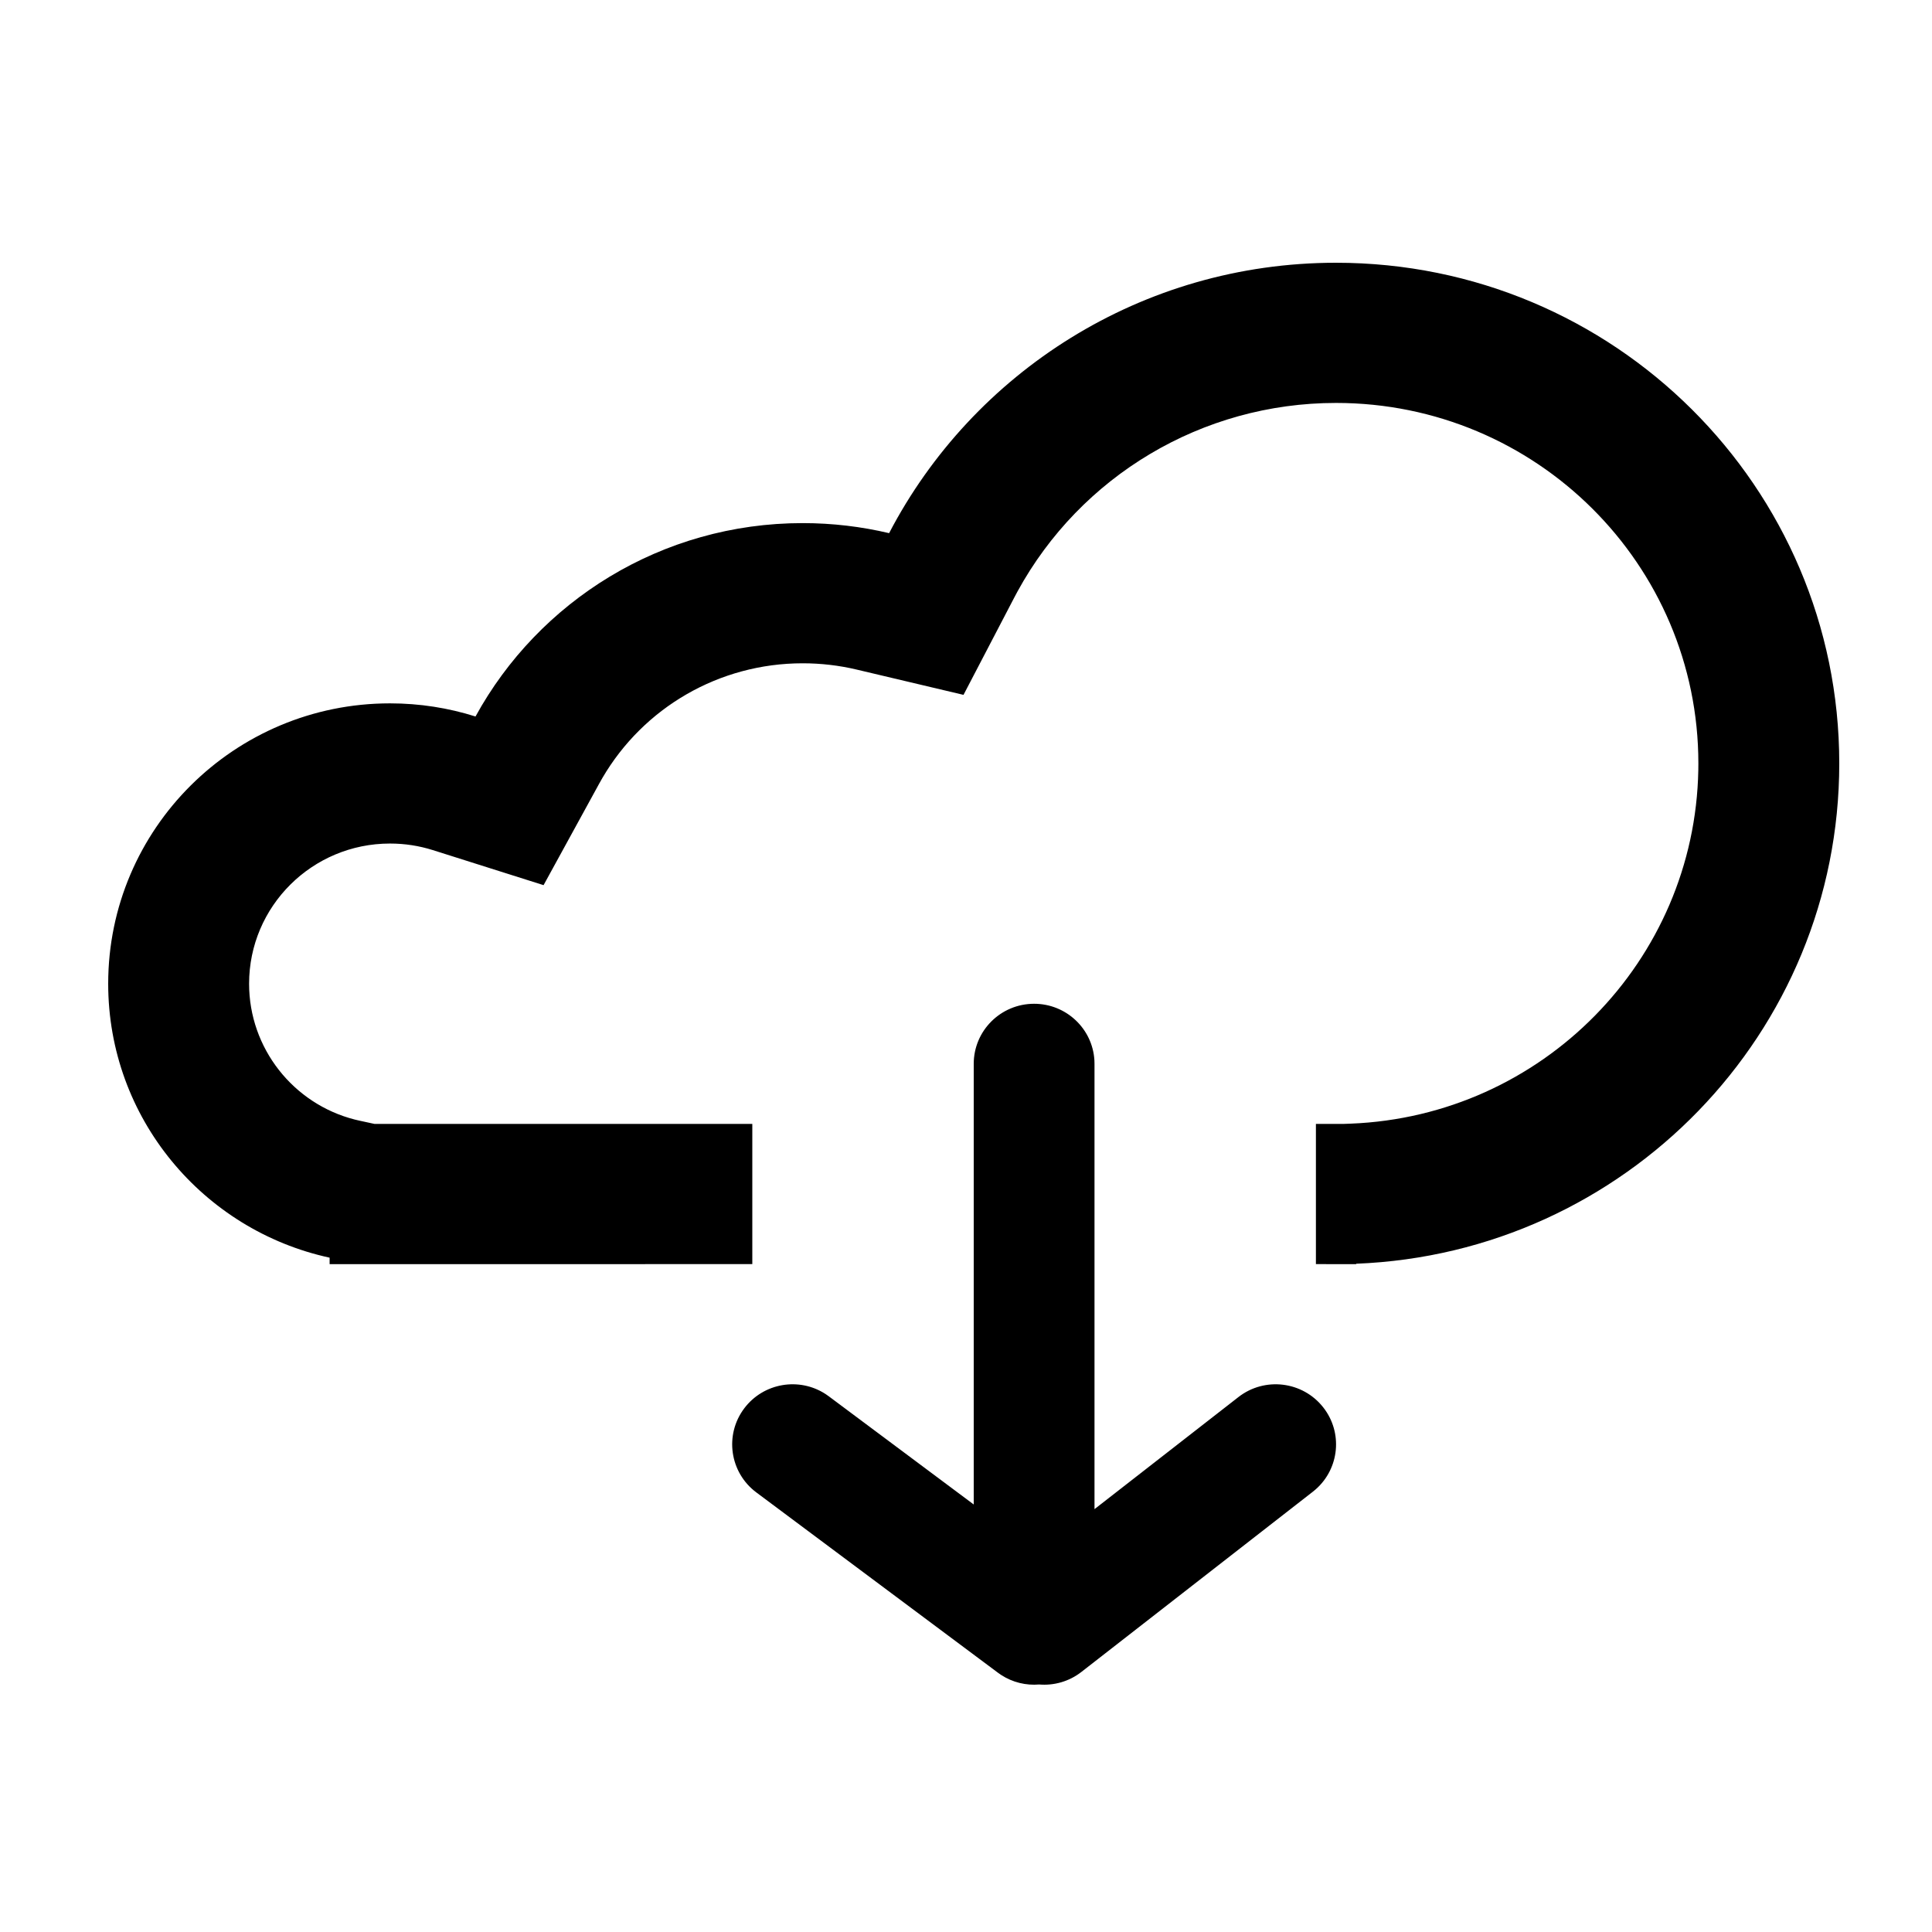
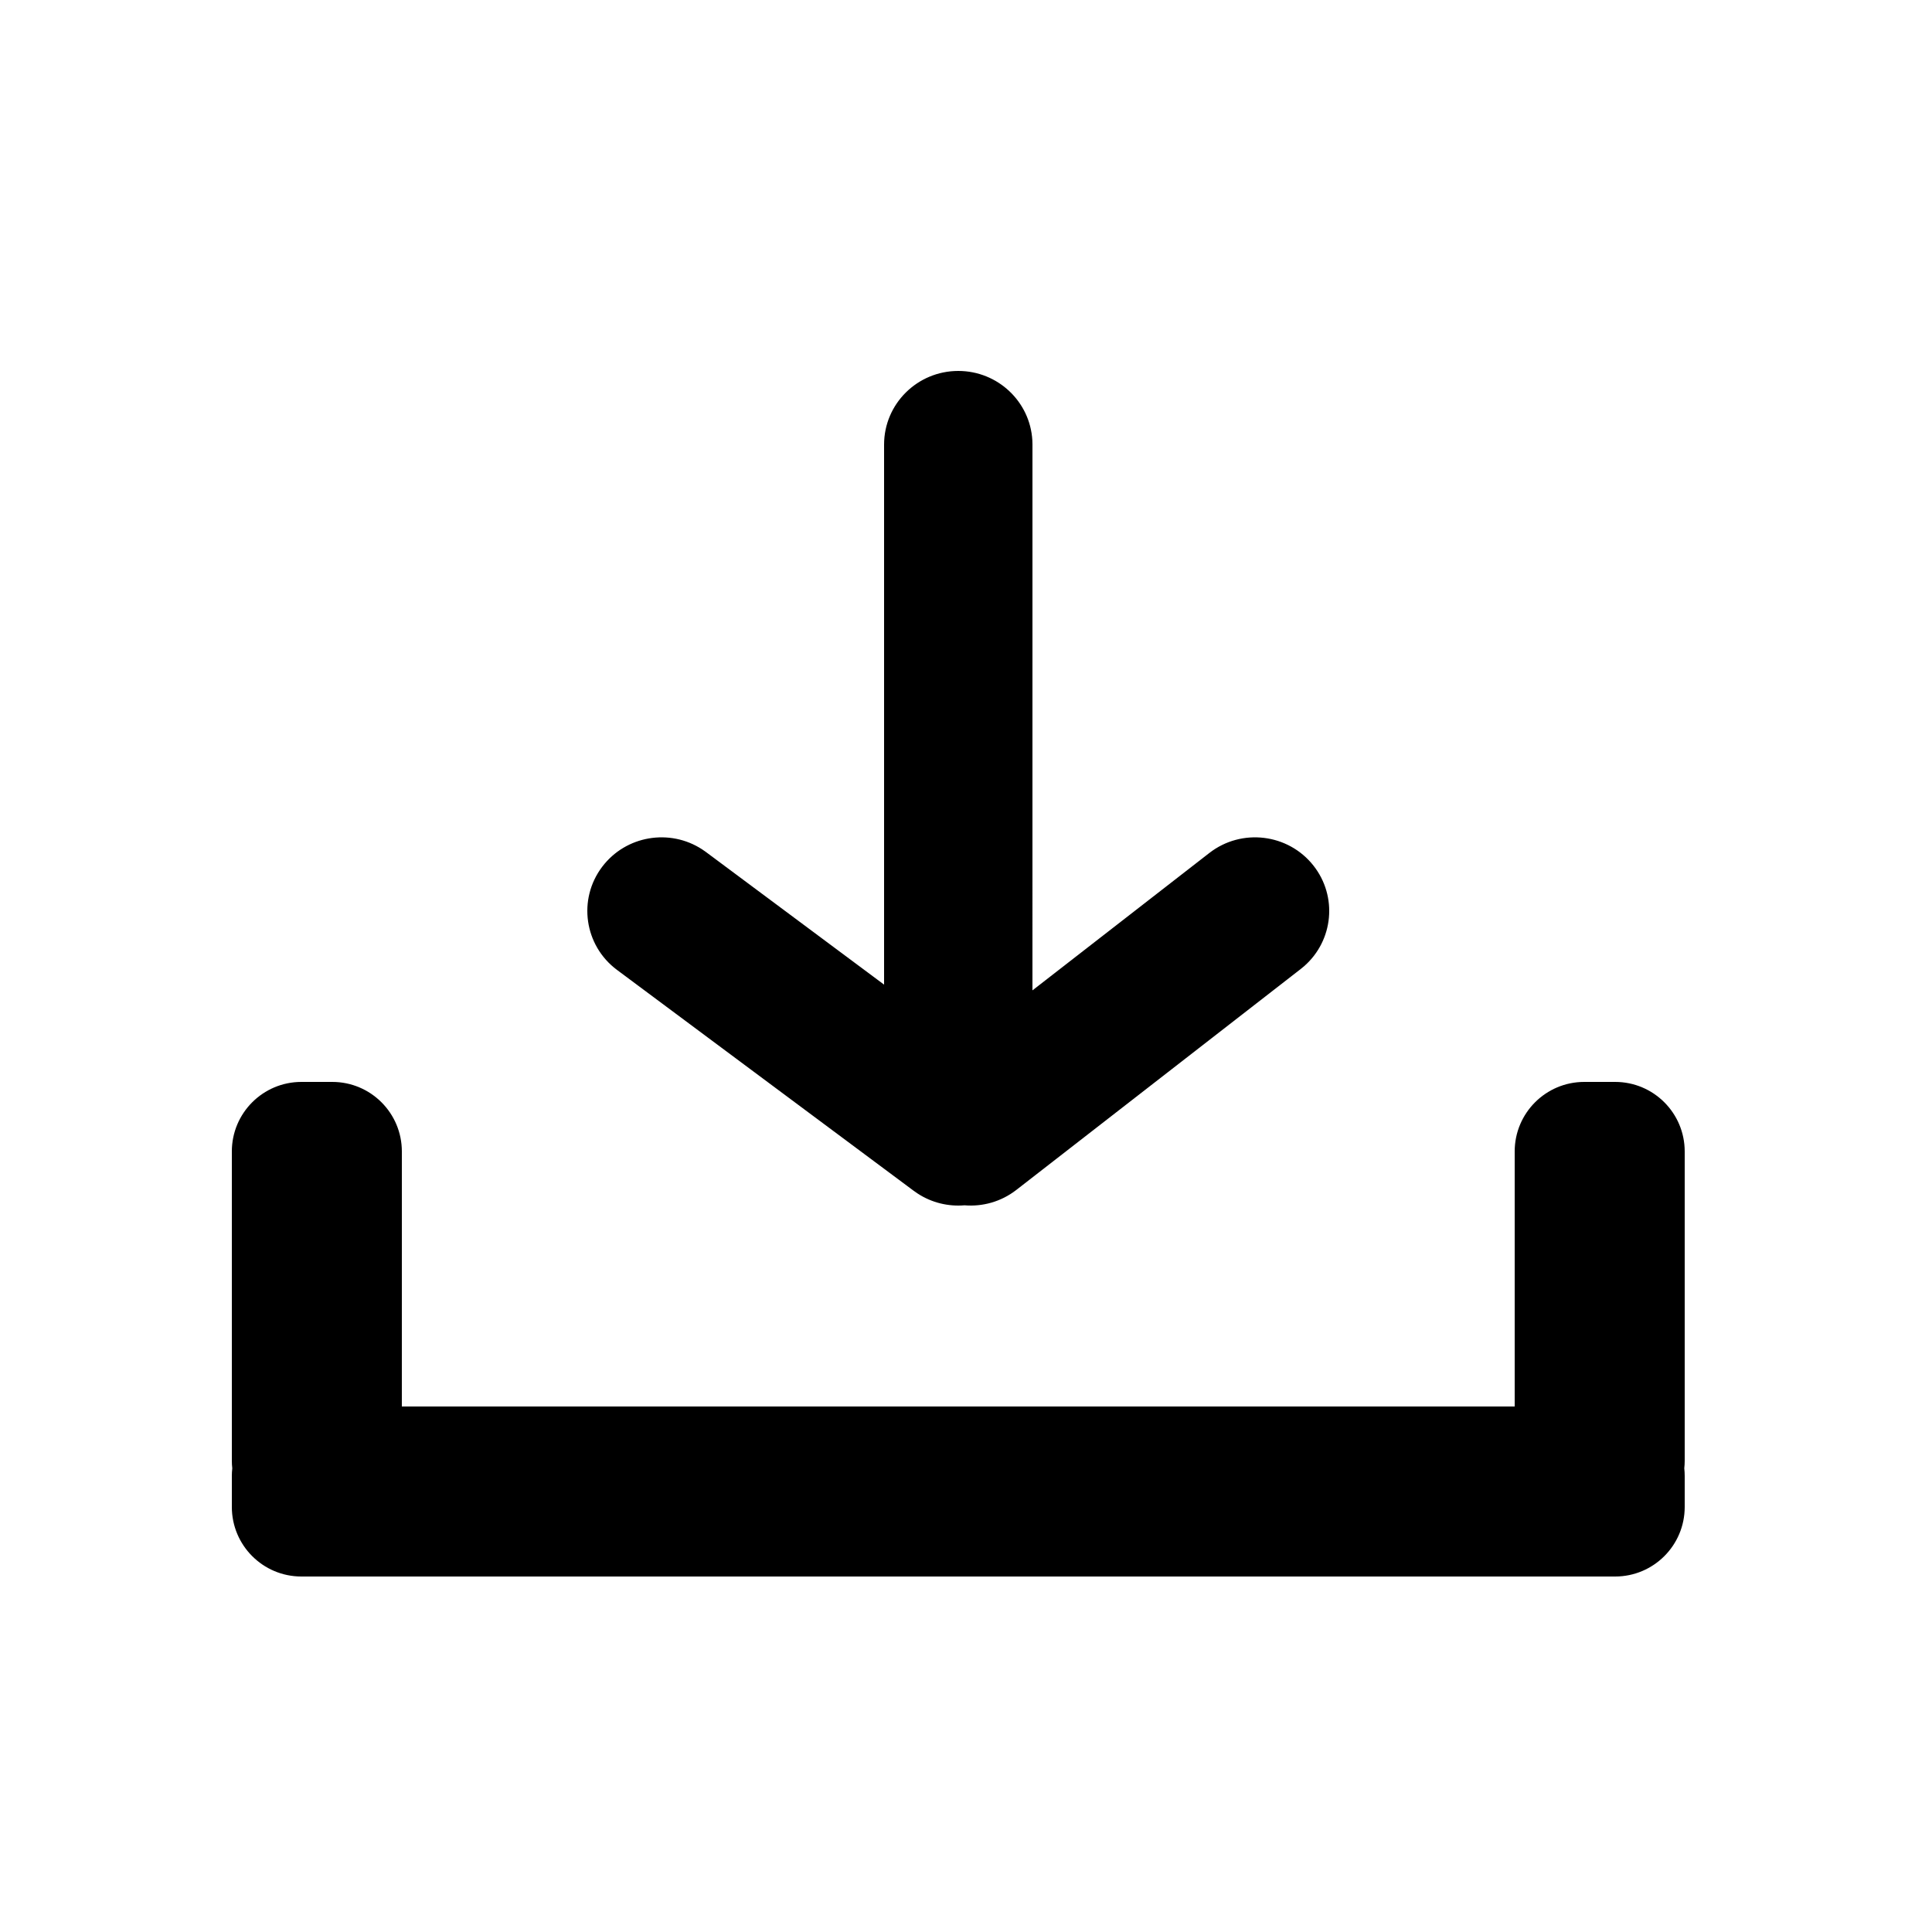
<svg xmlns="http://www.w3.org/2000/svg" width="125px" height="125px" viewBox="0 0 125 125" version="1.1">
-   <g id="icon-/-download" stroke="none" stroke-width="1" fill="none" fill-rule="evenodd">
-     <path d="M66.907,64.944 C68.988,64.944 70.689,66.562 70.808,68.602 L70.814,68.831 L70.814,97.641 L80.127,90.389 C81.826,89.066 84.282,89.364 85.612,91.055 C86.891,92.68 86.663,95.002 85.133,96.354 L84.943,96.512 L69.966,108.174 C69.159,108.802 68.18,109.065 67.233,108.986 C66.389,109.057 65.519,108.856 64.765,108.364 L64.563,108.222 L48.935,96.56 C47.209,95.272 46.859,92.836 48.154,91.118 C49.399,89.467 51.711,89.081 53.421,90.199 L53.623,90.341 L63,97.339 L63,68.831 C63,66.684 64.749,64.944 66.907,64.944 Z M86.442,17 C104.423,17 119,31.503 119,49.394 C119,66.851 105.122,81.083 87.745,81.763 L87.744,81.789 L85.139,81.788 L85.139,72.716 L86.922,72.717 L87.386,72.7 C99.782,72.214 109.654,62.162 109.88,49.826 L109.884,49.394 C109.884,36.513 99.388,26.07 86.442,26.07 C77.751,26.07 69.913,30.812 65.839,38.256 L65.617,38.672 L62.339,44.957 L55.416,43.319 C54.287,43.052 53.121,42.915 51.93,42.915 C46.525,42.915 41.635,45.783 38.974,50.335 L38.769,50.698 L35.169,57.269 L28.002,55.001 C27.119,54.722 26.191,54.577 25.233,54.577 C20.198,54.577 16.116,58.638 16.116,63.648 C16.116,67.821 18.976,71.421 22.954,72.435 L23.27,72.509 L24.23,72.717 L48.674,72.716 L48.674,81.788 L21.326,81.789 L21.326,81.371 C13.134,79.592 7,72.332 7,63.648 C7,53.629 15.163,45.507 25.233,45.507 C27.161,45.507 29.02,45.805 30.765,46.357 C34.849,38.903 42.796,33.845 51.93,33.845 C53.856,33.845 55.73,34.07 57.525,34.495 C62.945,24.101 73.86,17 86.442,17 Z" id="Combined-Shape" fill="#000000" fill-rule="nonzero" />
-     <path d="" id="Path-20" stroke="#000000" stroke-width="2" />
+   <g id="icon-/-download-2" stroke="none" stroke-width="1" fill="none" fill-rule="evenodd">
+     <path d="M21.5,70 C23.985,70 26,72.015 26,74.5 L25.999,91 L98,91 L98,74.5 C98,72.015 100.015,70 102.5,70 L104.5,70 C106.985,70 109,72.015 109,74.5 L109,94.5 C109,94.669 108.991,94.836 108.973,95 C108.991,95.164 109,95.331 109,95.5 L109,97.5 C109,99.985 106.985,102 104.5,102 L19.5,102 C17.015,102 15,99.985 15,97.5 L15,95.5 C15,95.331 15.009,95.164 15.028,94.999 C15.009,94.836 15,94.669 15,94.5 L15,74.5 C15,72.015 17.015,70 19.5,70 L21.5,70 Z M62,24 C64.556,24 66.646,25.984 66.792,28.485 L66.8,28.765 L66.799,64.077 L78.242,55.189 C80.329,53.567 83.346,53.932 84.98,56.004 C86.551,57.997 86.271,60.842 84.391,62.5 L84.158,62.693 L65.758,76.987 C64.767,77.757 63.566,78.079 62.404,77.983 C61.365,78.07 60.295,77.824 59.369,77.22 L59.12,77.047 L39.92,62.753 C37.8,61.174 37.37,58.187 38.96,56.082 C40.49,54.058 43.33,53.586 45.432,54.956 L45.68,55.129 L57.2,63.705 L57.2,28.765 C57.2,26.133 59.349,24 62,24 Z" id="Combined-Shape" fill="#000000" fill-rule="nonzero" />
  </g>
</svg>
